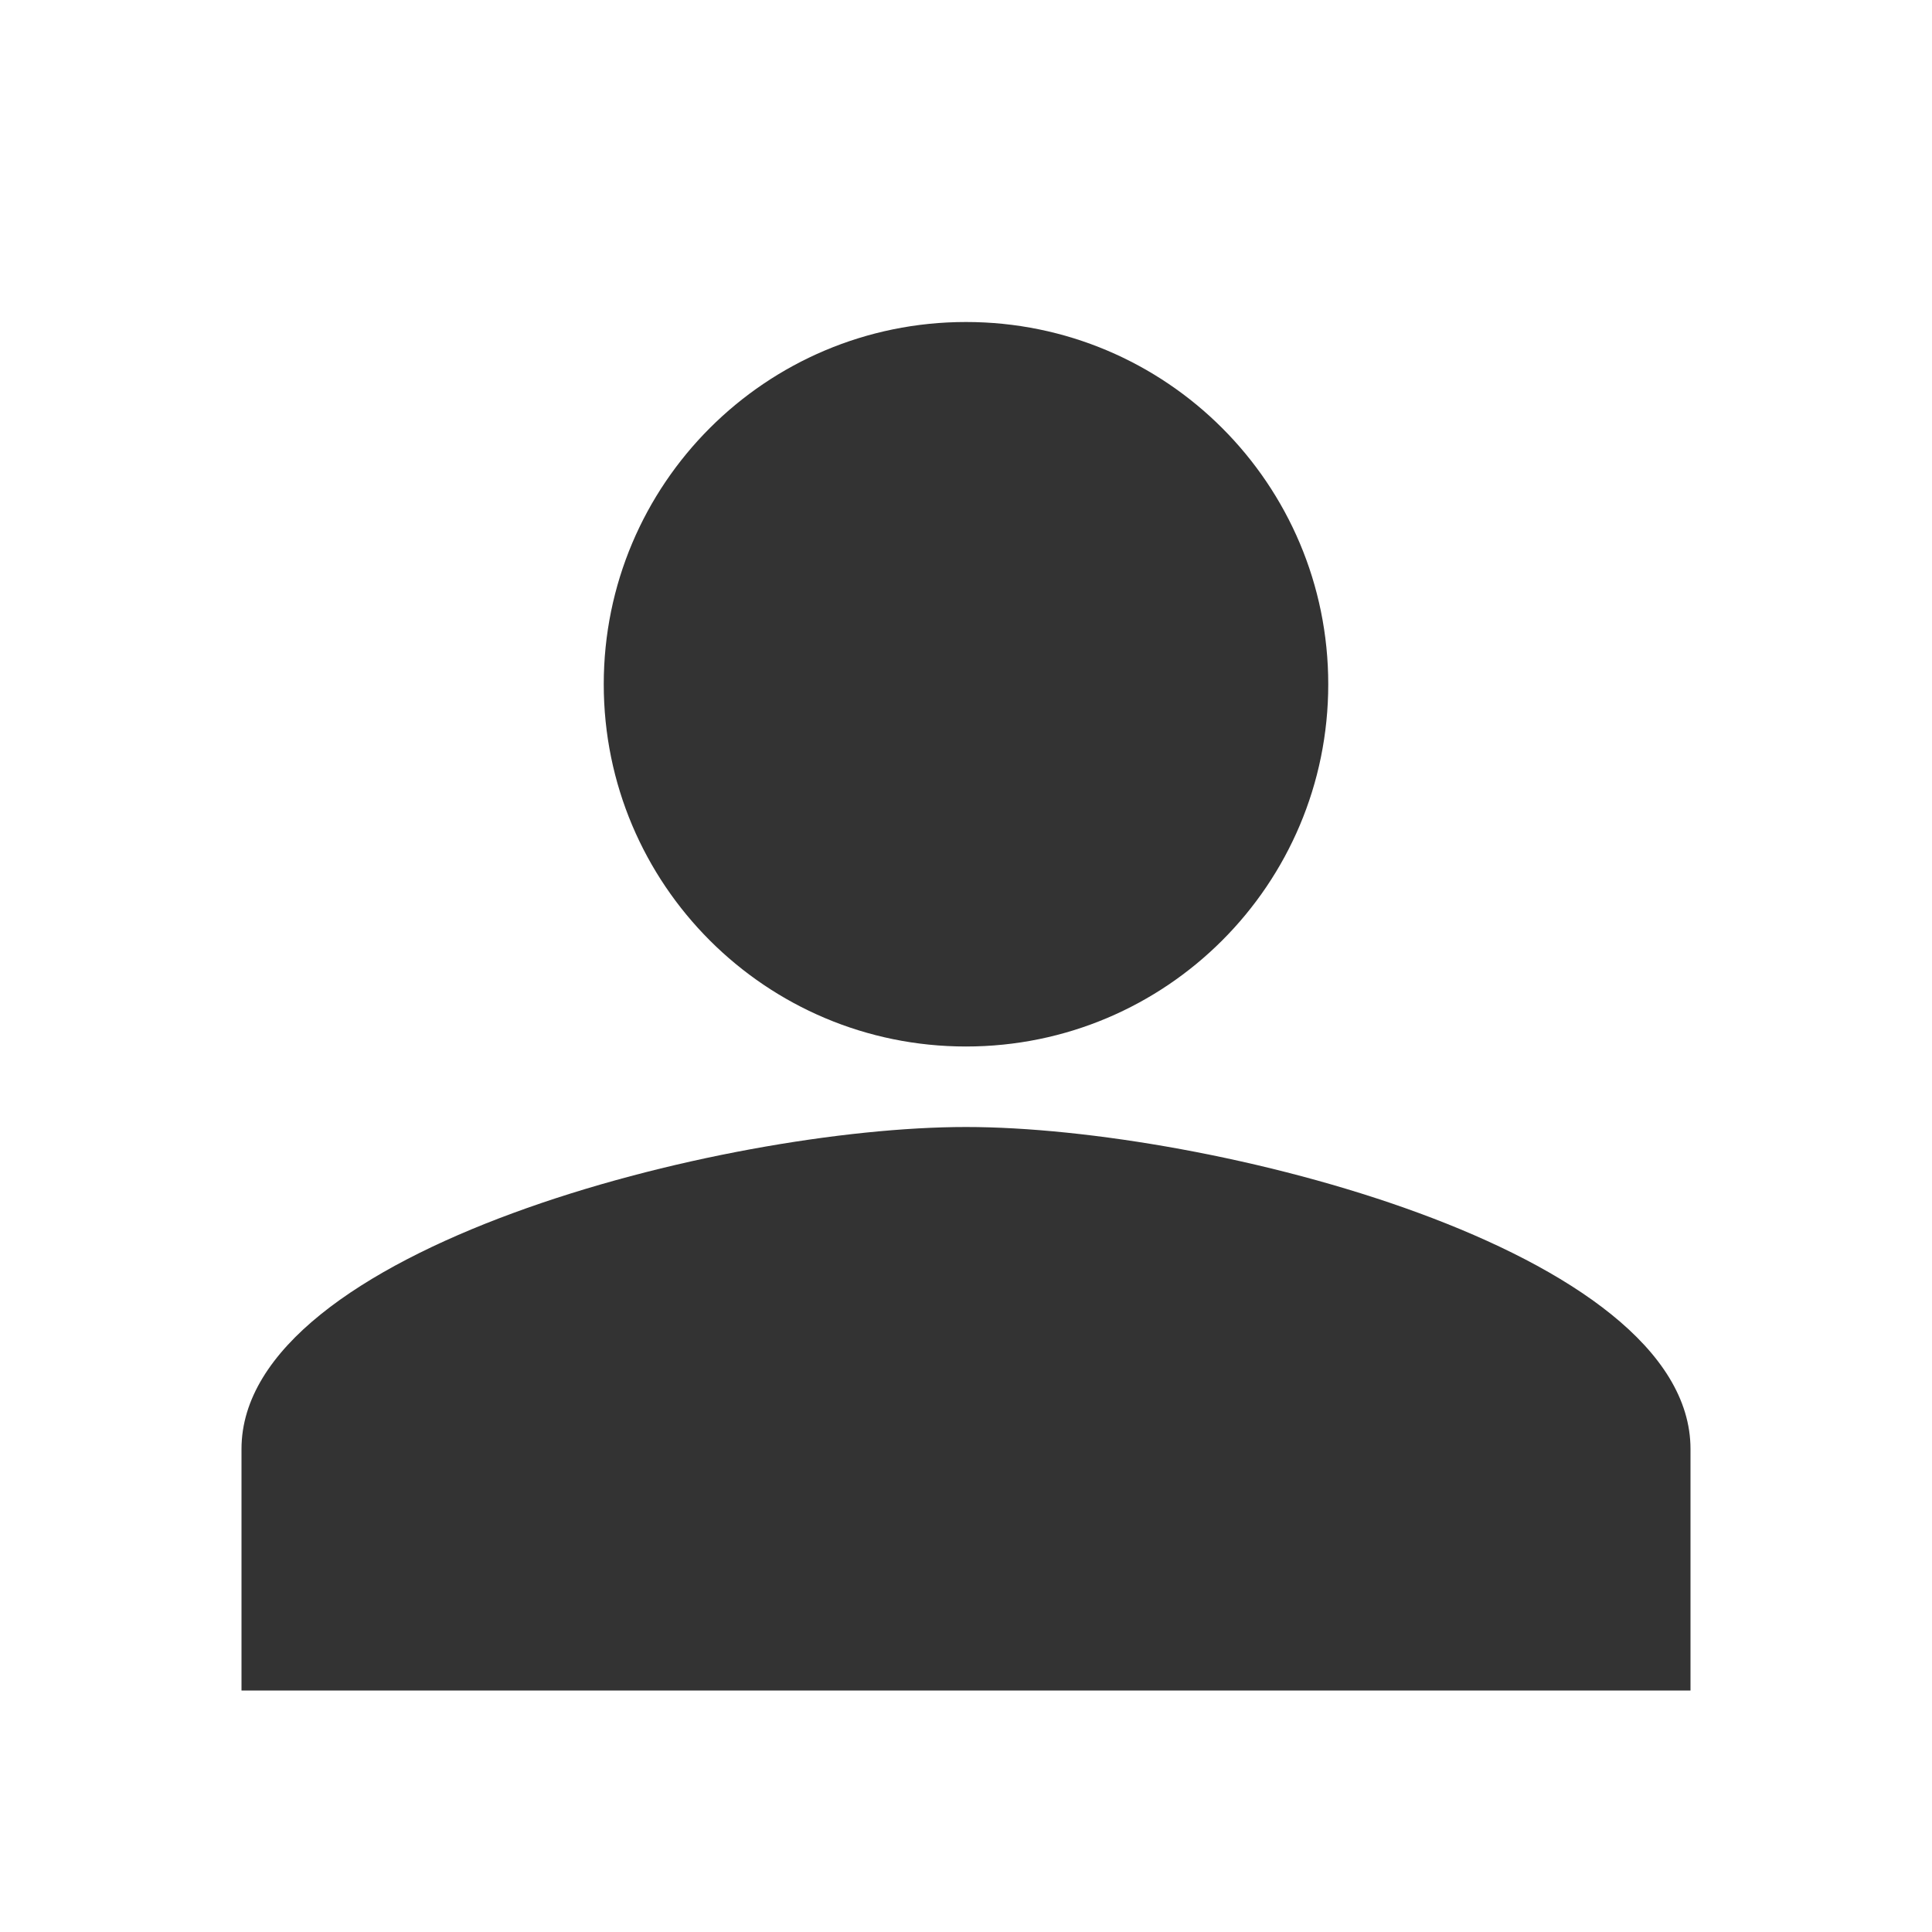
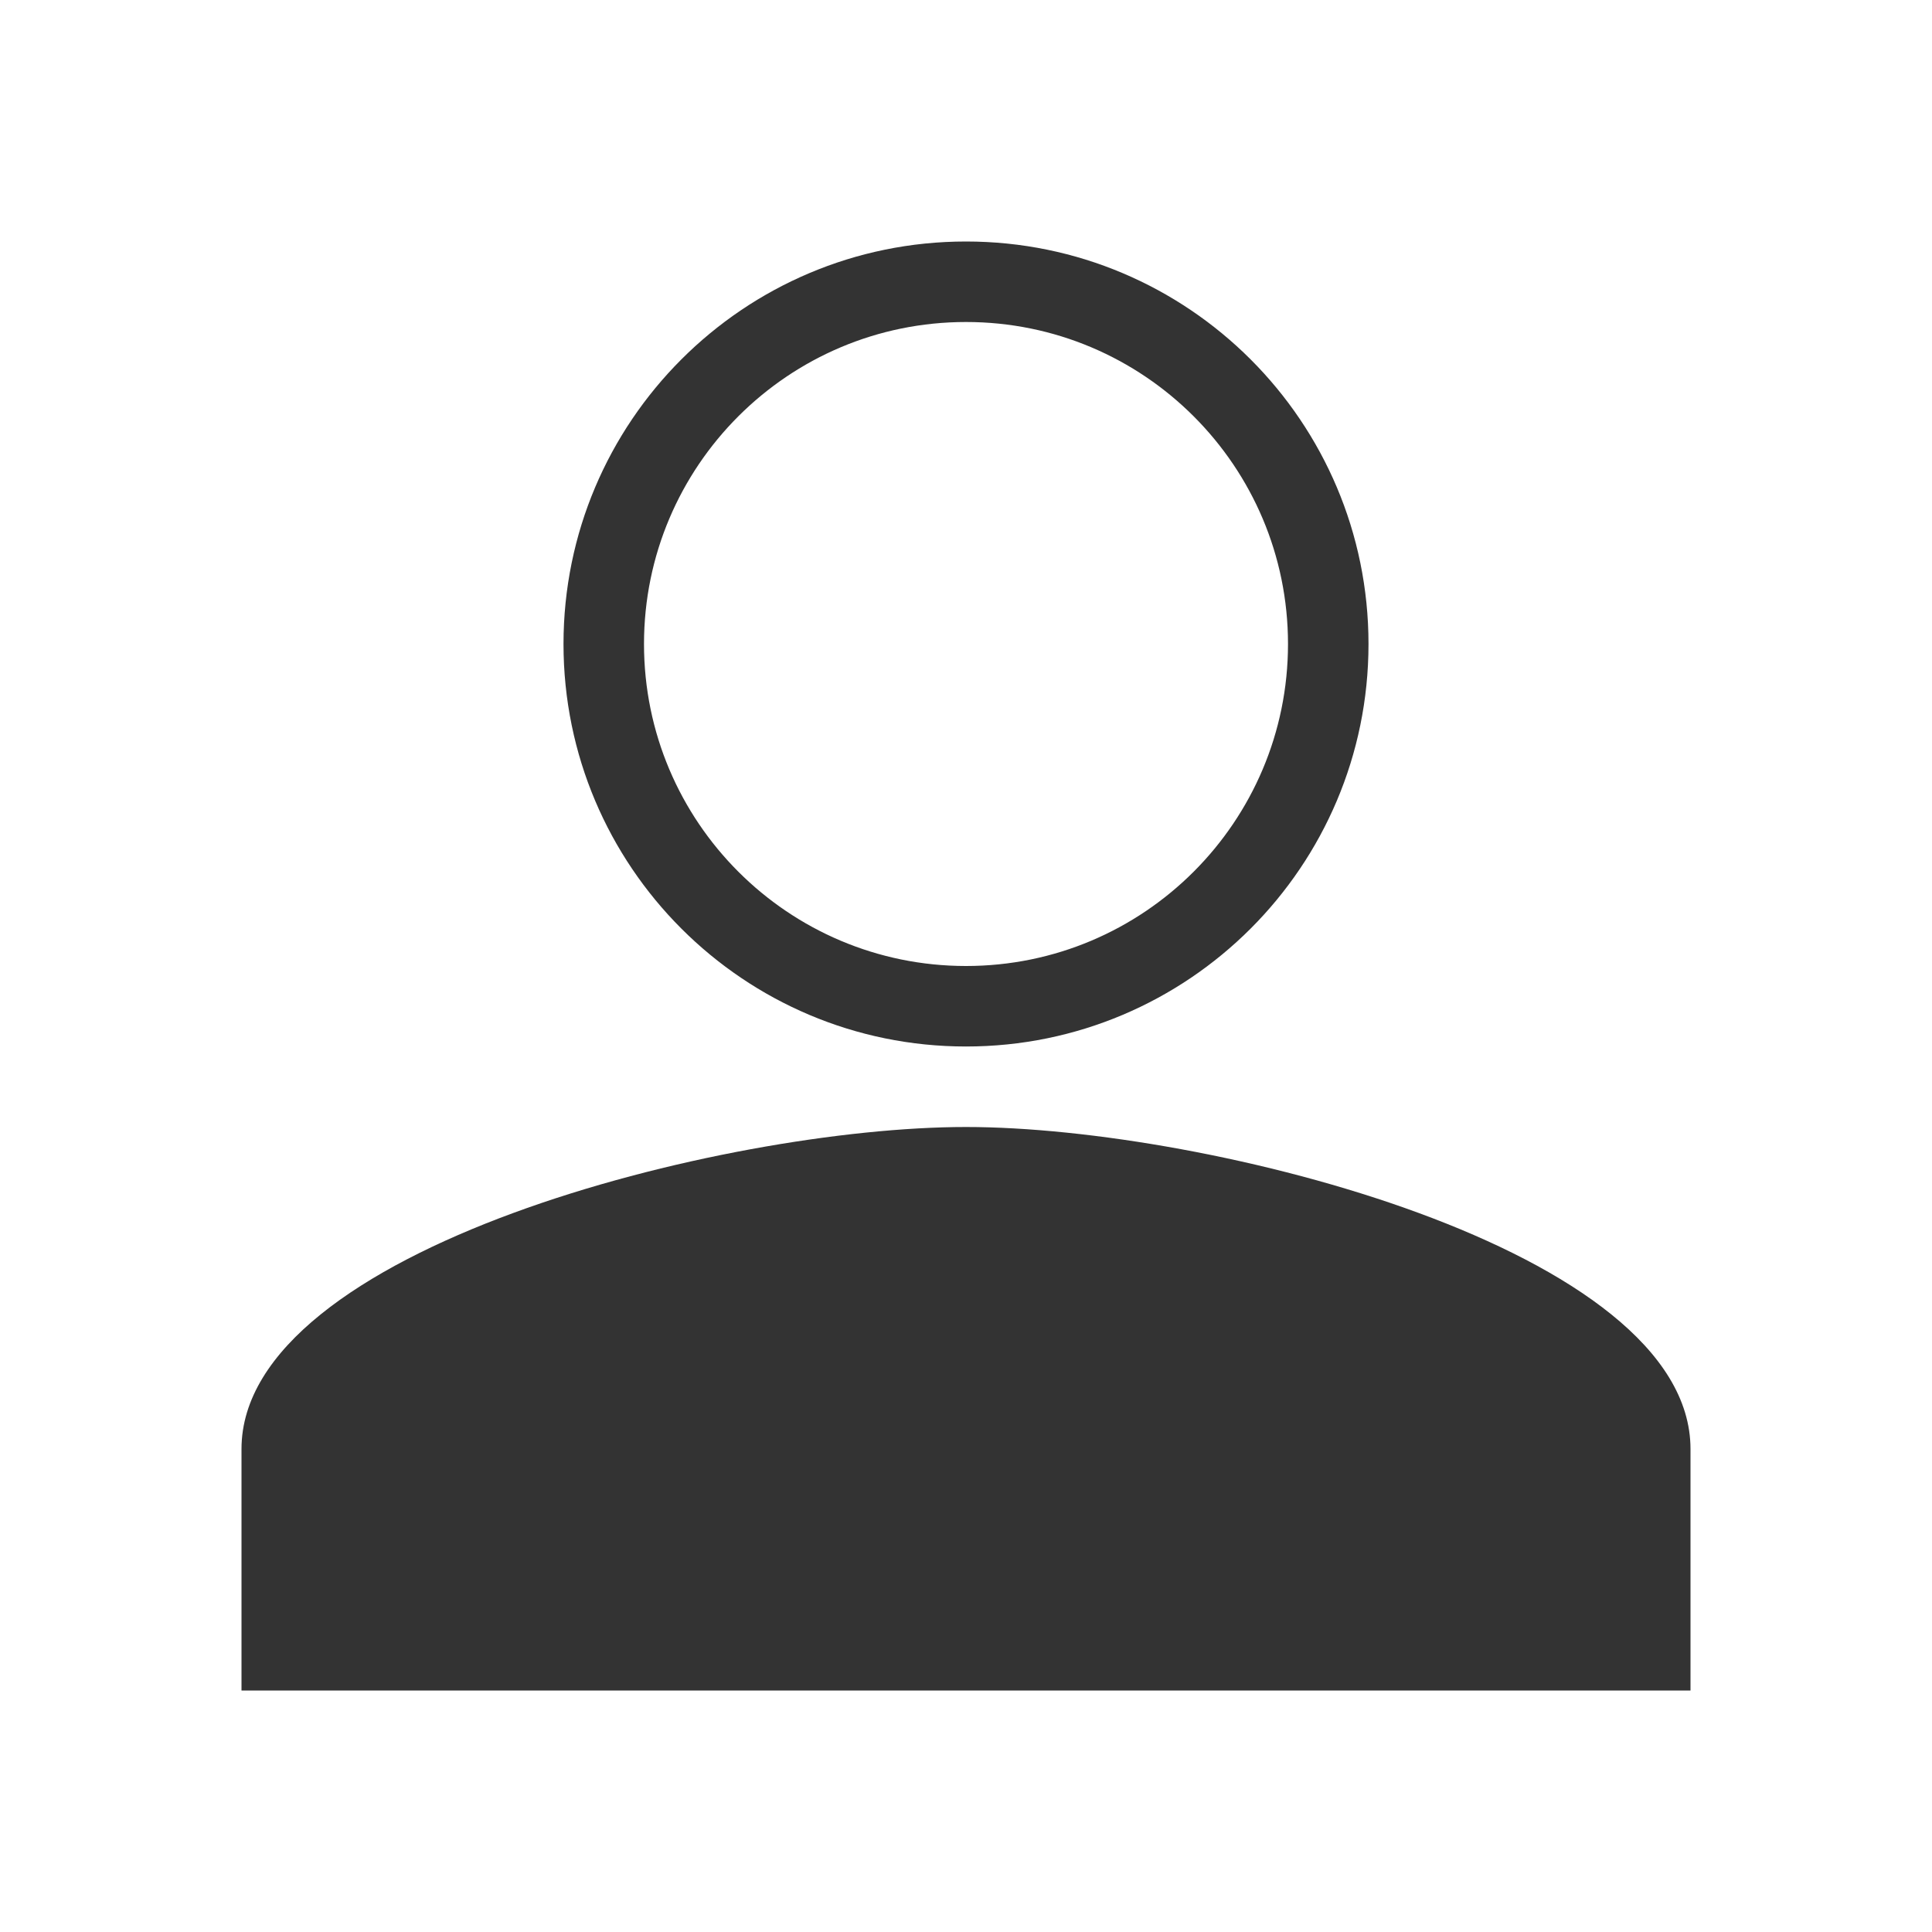
<svg xmlns="http://www.w3.org/2000/svg" width="48" height="48" viewBox="0 0 48 48" fill="none">
-   <path d="M33 17C33 21.973 28.973 26 24 26C19.027 26 15 21.973 15 17C15 12.027 19.027 8 24 8C28.973 8 33 12.027 33 17Z" fill="#333333" />
-   <path d="M24 28C17.992 28 6 31.035 6 36V42H42V36C42 31.035 30.008 28 24 28Z" fill="#333333" />
+   <path d="M6 36C6 31.035 17.992 28 24 28C30.008 28 42 31.035 42 36V42H6V36Z" fill="#333333" />
+   <path fill-rule="evenodd" clip-rule="evenodd" d="M24 24C28.418 24 32 20.418 32 16C32 11.582 28.418 8 24 8C19.582 8 16 11.582 16 16C16 20.418 19.582 24 24 24ZM24 26C29.523 26 34 21.523 34 16C34 10.477 29.523 6 24 6C18.477 6 14 10.477 14 16C14 21.523 18.477 26 24 26Z" fill="#333333" />
</svg>
